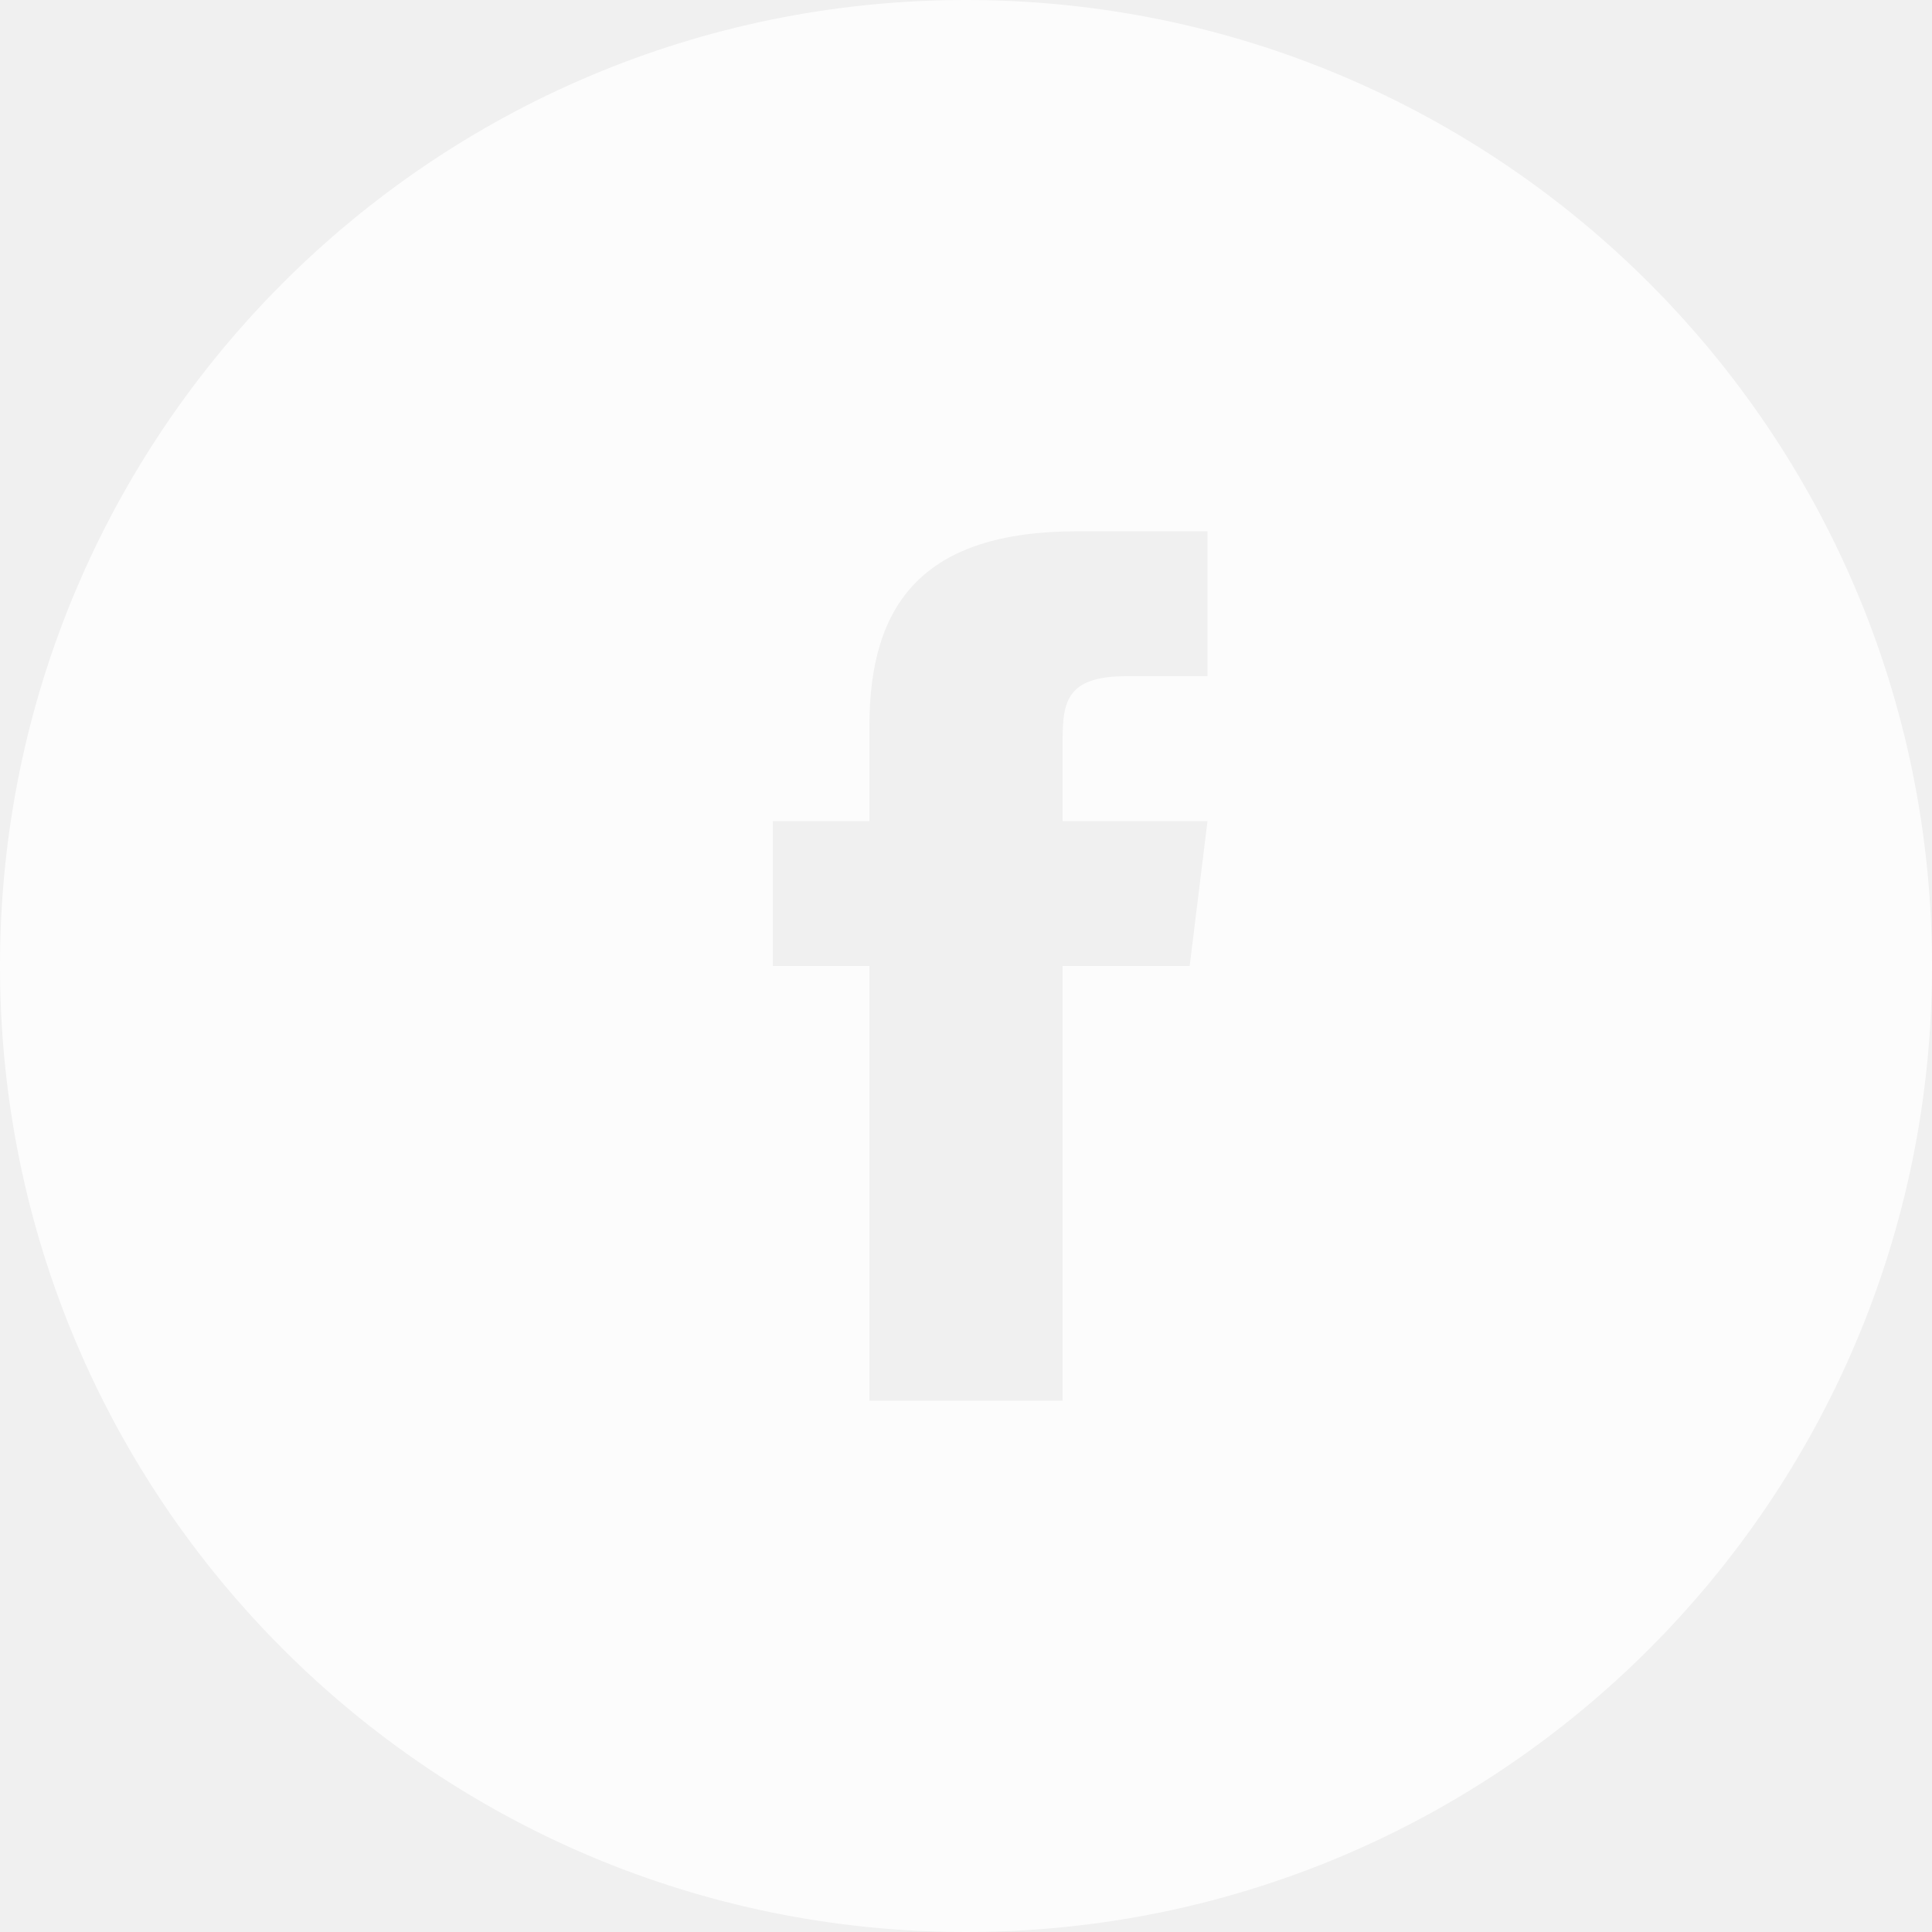
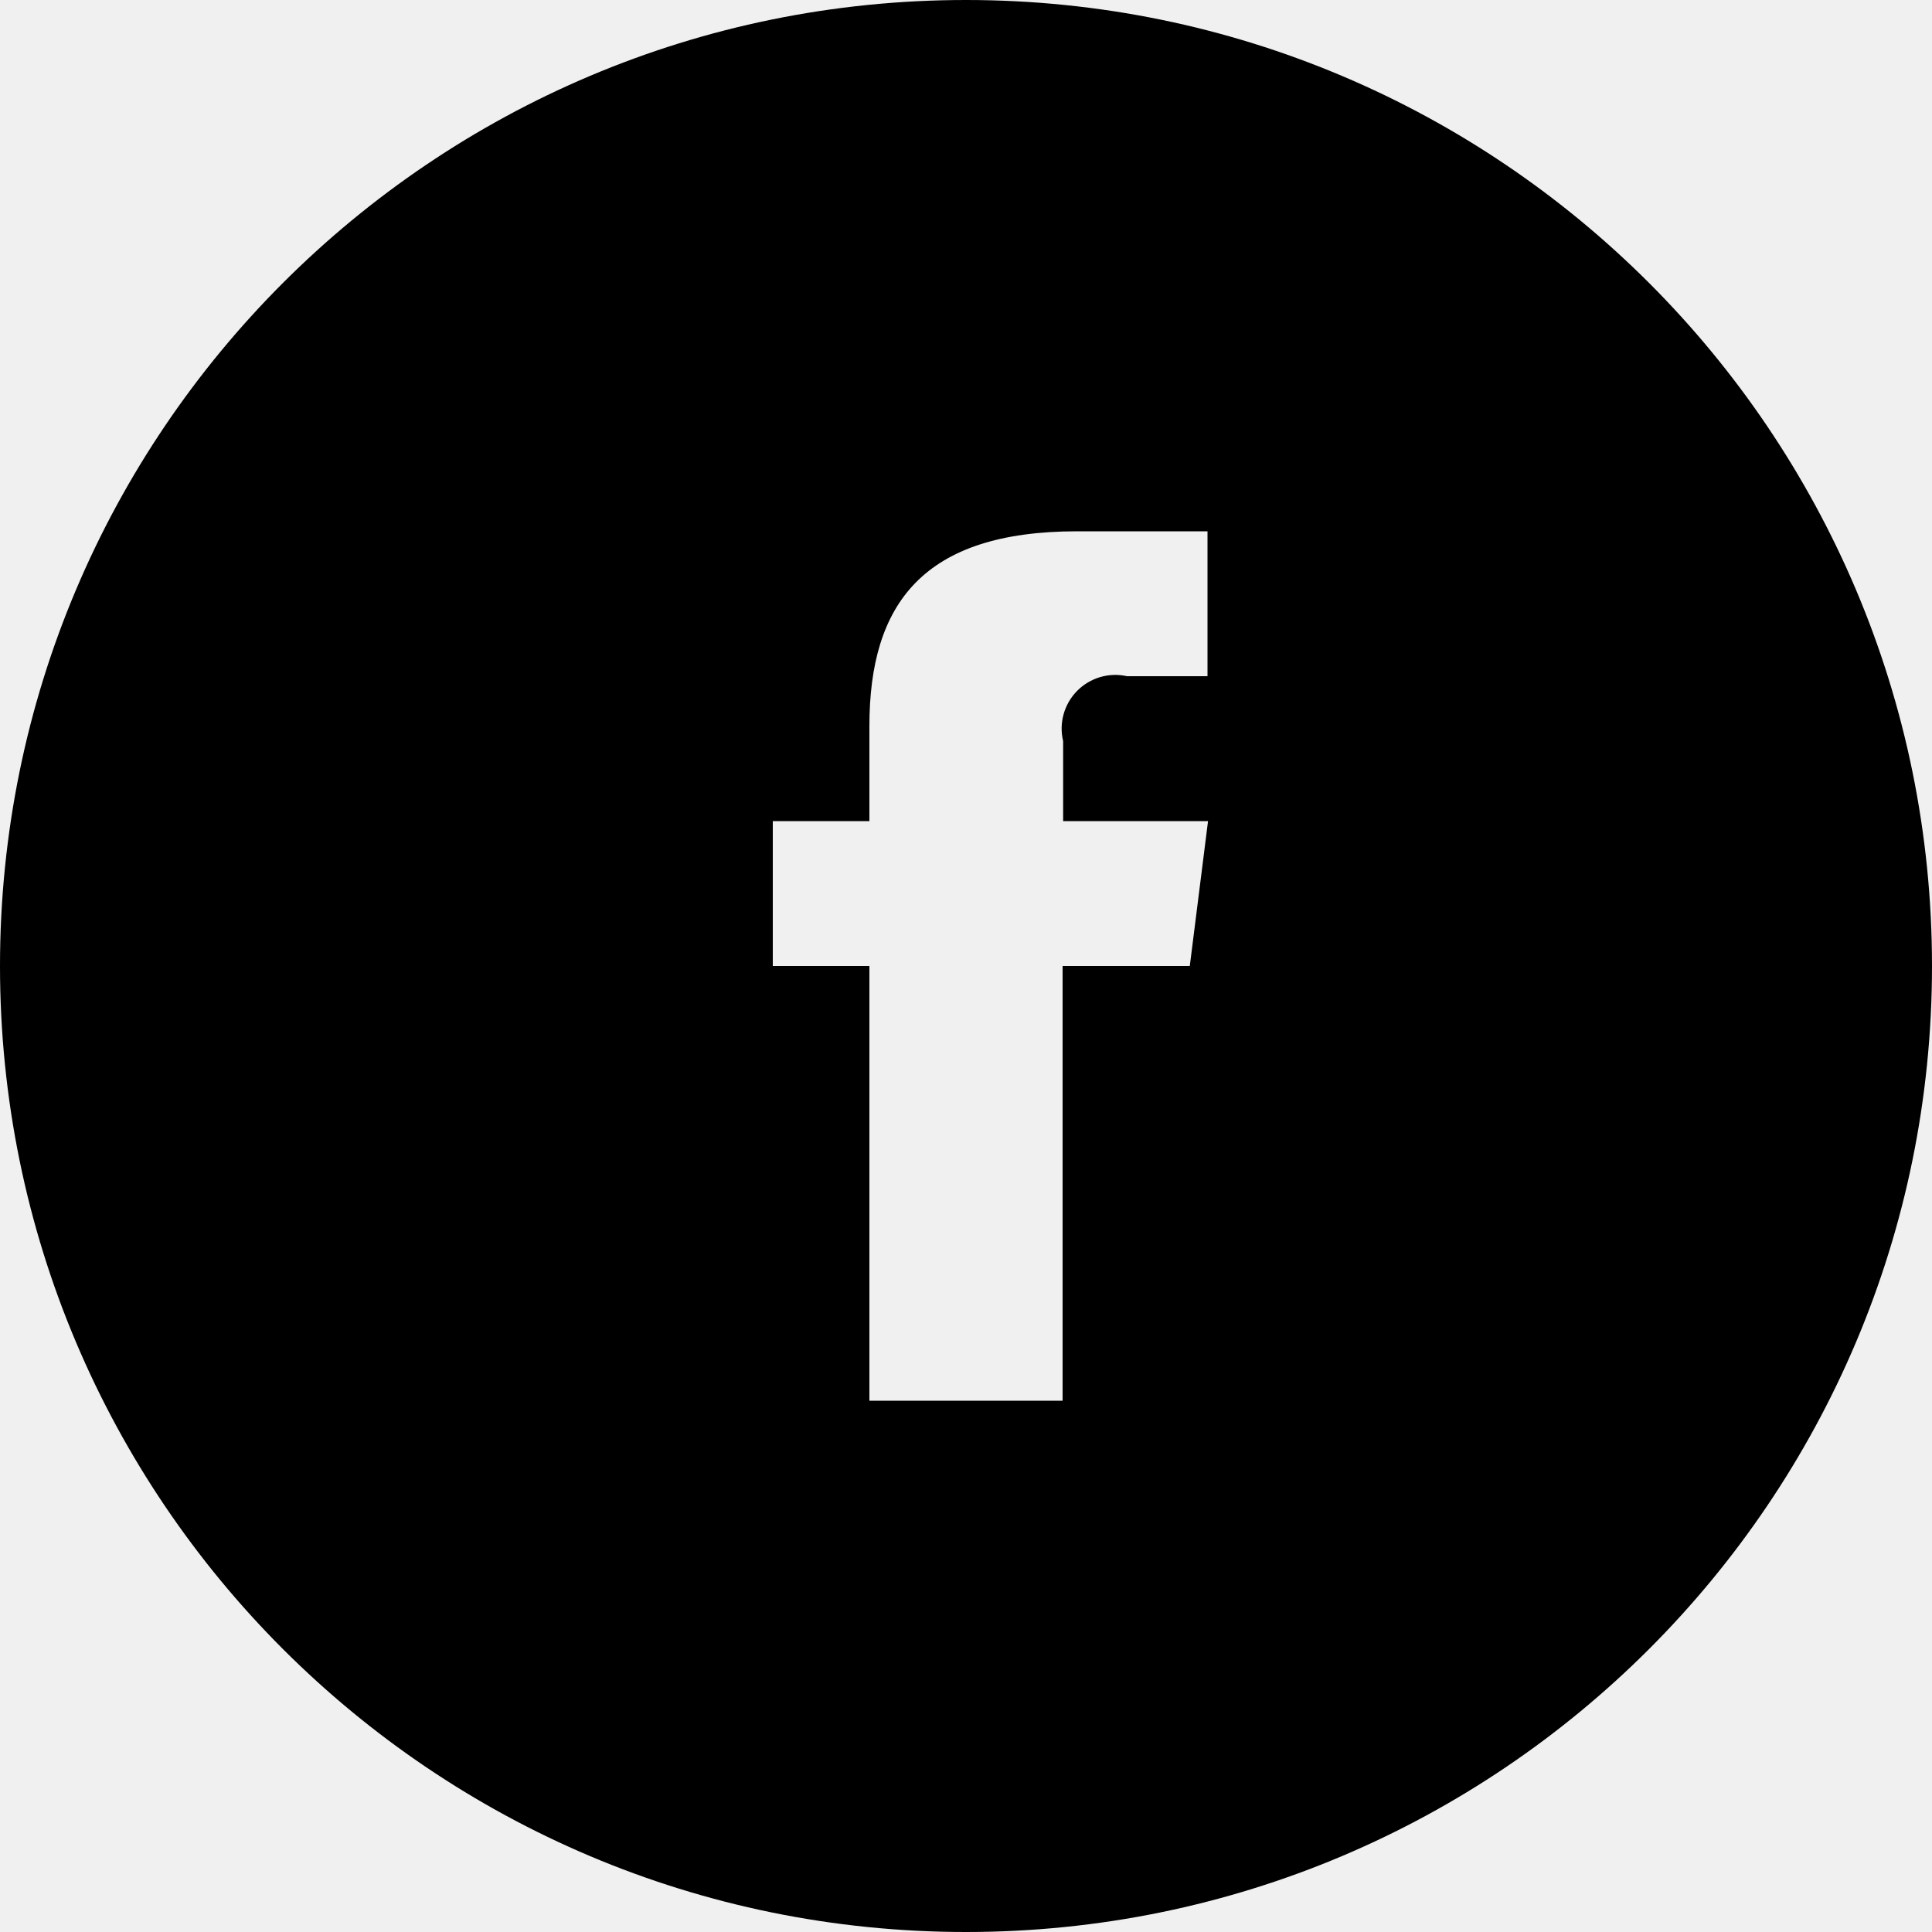
- <svg xmlns="http://www.w3.org/2000/svg" width="36px" height="36px" viewBox="0 0 36 36" version="1.1">
-   <defs />
-   <g id="Page-1" stroke="none" stroke-width="1" fill="none" fill-rule="evenodd" opacity="0.8">
-     <g id="intranet.st.5" transform="translate(-151, -954)" fill-rule="nonzero" fill="#FFFFFF">
-       <g id="Aside-Left" transform="translate(0, 80)">
-         <g id="Group-16" transform="translate(100, 823)">
-           <g id="Group" transform="translate(0, 51)">
-             <g id="menu-facebook" transform="translate(51, 0)">
-               <path d="M18,0 C8.059,0 0,8.059 0,18 C0,27.941 8.059,36 18,36 C27.941,36 36,27.941 36,18 C36,8.059 27.941,0 18,0 Z M22.168,18 L19.8,18 L19.8,26.1 L16.2,26.1 L16.2,18 L14.4,18 L14.4,15.3 L16.2,15.3 L16.2,13.531 C16.2,11.254 17.194,9.9 20.073,9.9 L22.5,9.9 L22.5,12.6 L20.988,12.6 C19.867,12.6 19.8,13.082 19.8,13.81 L19.8,15.3 L22.5,15.3 L22.168,18 Z" id="Shape" />
+ <svg xmlns="http://www.w3.org/2000/svg" id="Layer_1" data-name="Layer 1" viewBox="0 0 36 36">
+   <g id="Page-1">
+     <g id="intranet.st.5">
+       <g id="Aside-Left">
+         <g id="Group-16">
+           <g id="Group">
+             <g id="menu-facebook">
+               <path id="Shape" d="M18,0A18,18,0,1,0,36,18,18,18,0,0,0,18,0Zm4.17,18H19.8v8.1H16.2V18H14.4V15.3h1.8V13.53c0-2.28,1-3.63,3.87-3.63H22.5v2.7H21a1,1,0,0,0-1.19,1.21V15.3h2.7Z" />
            </g>
          </g>
        </g>
      </g>
    </g>
  </g>
</svg>
